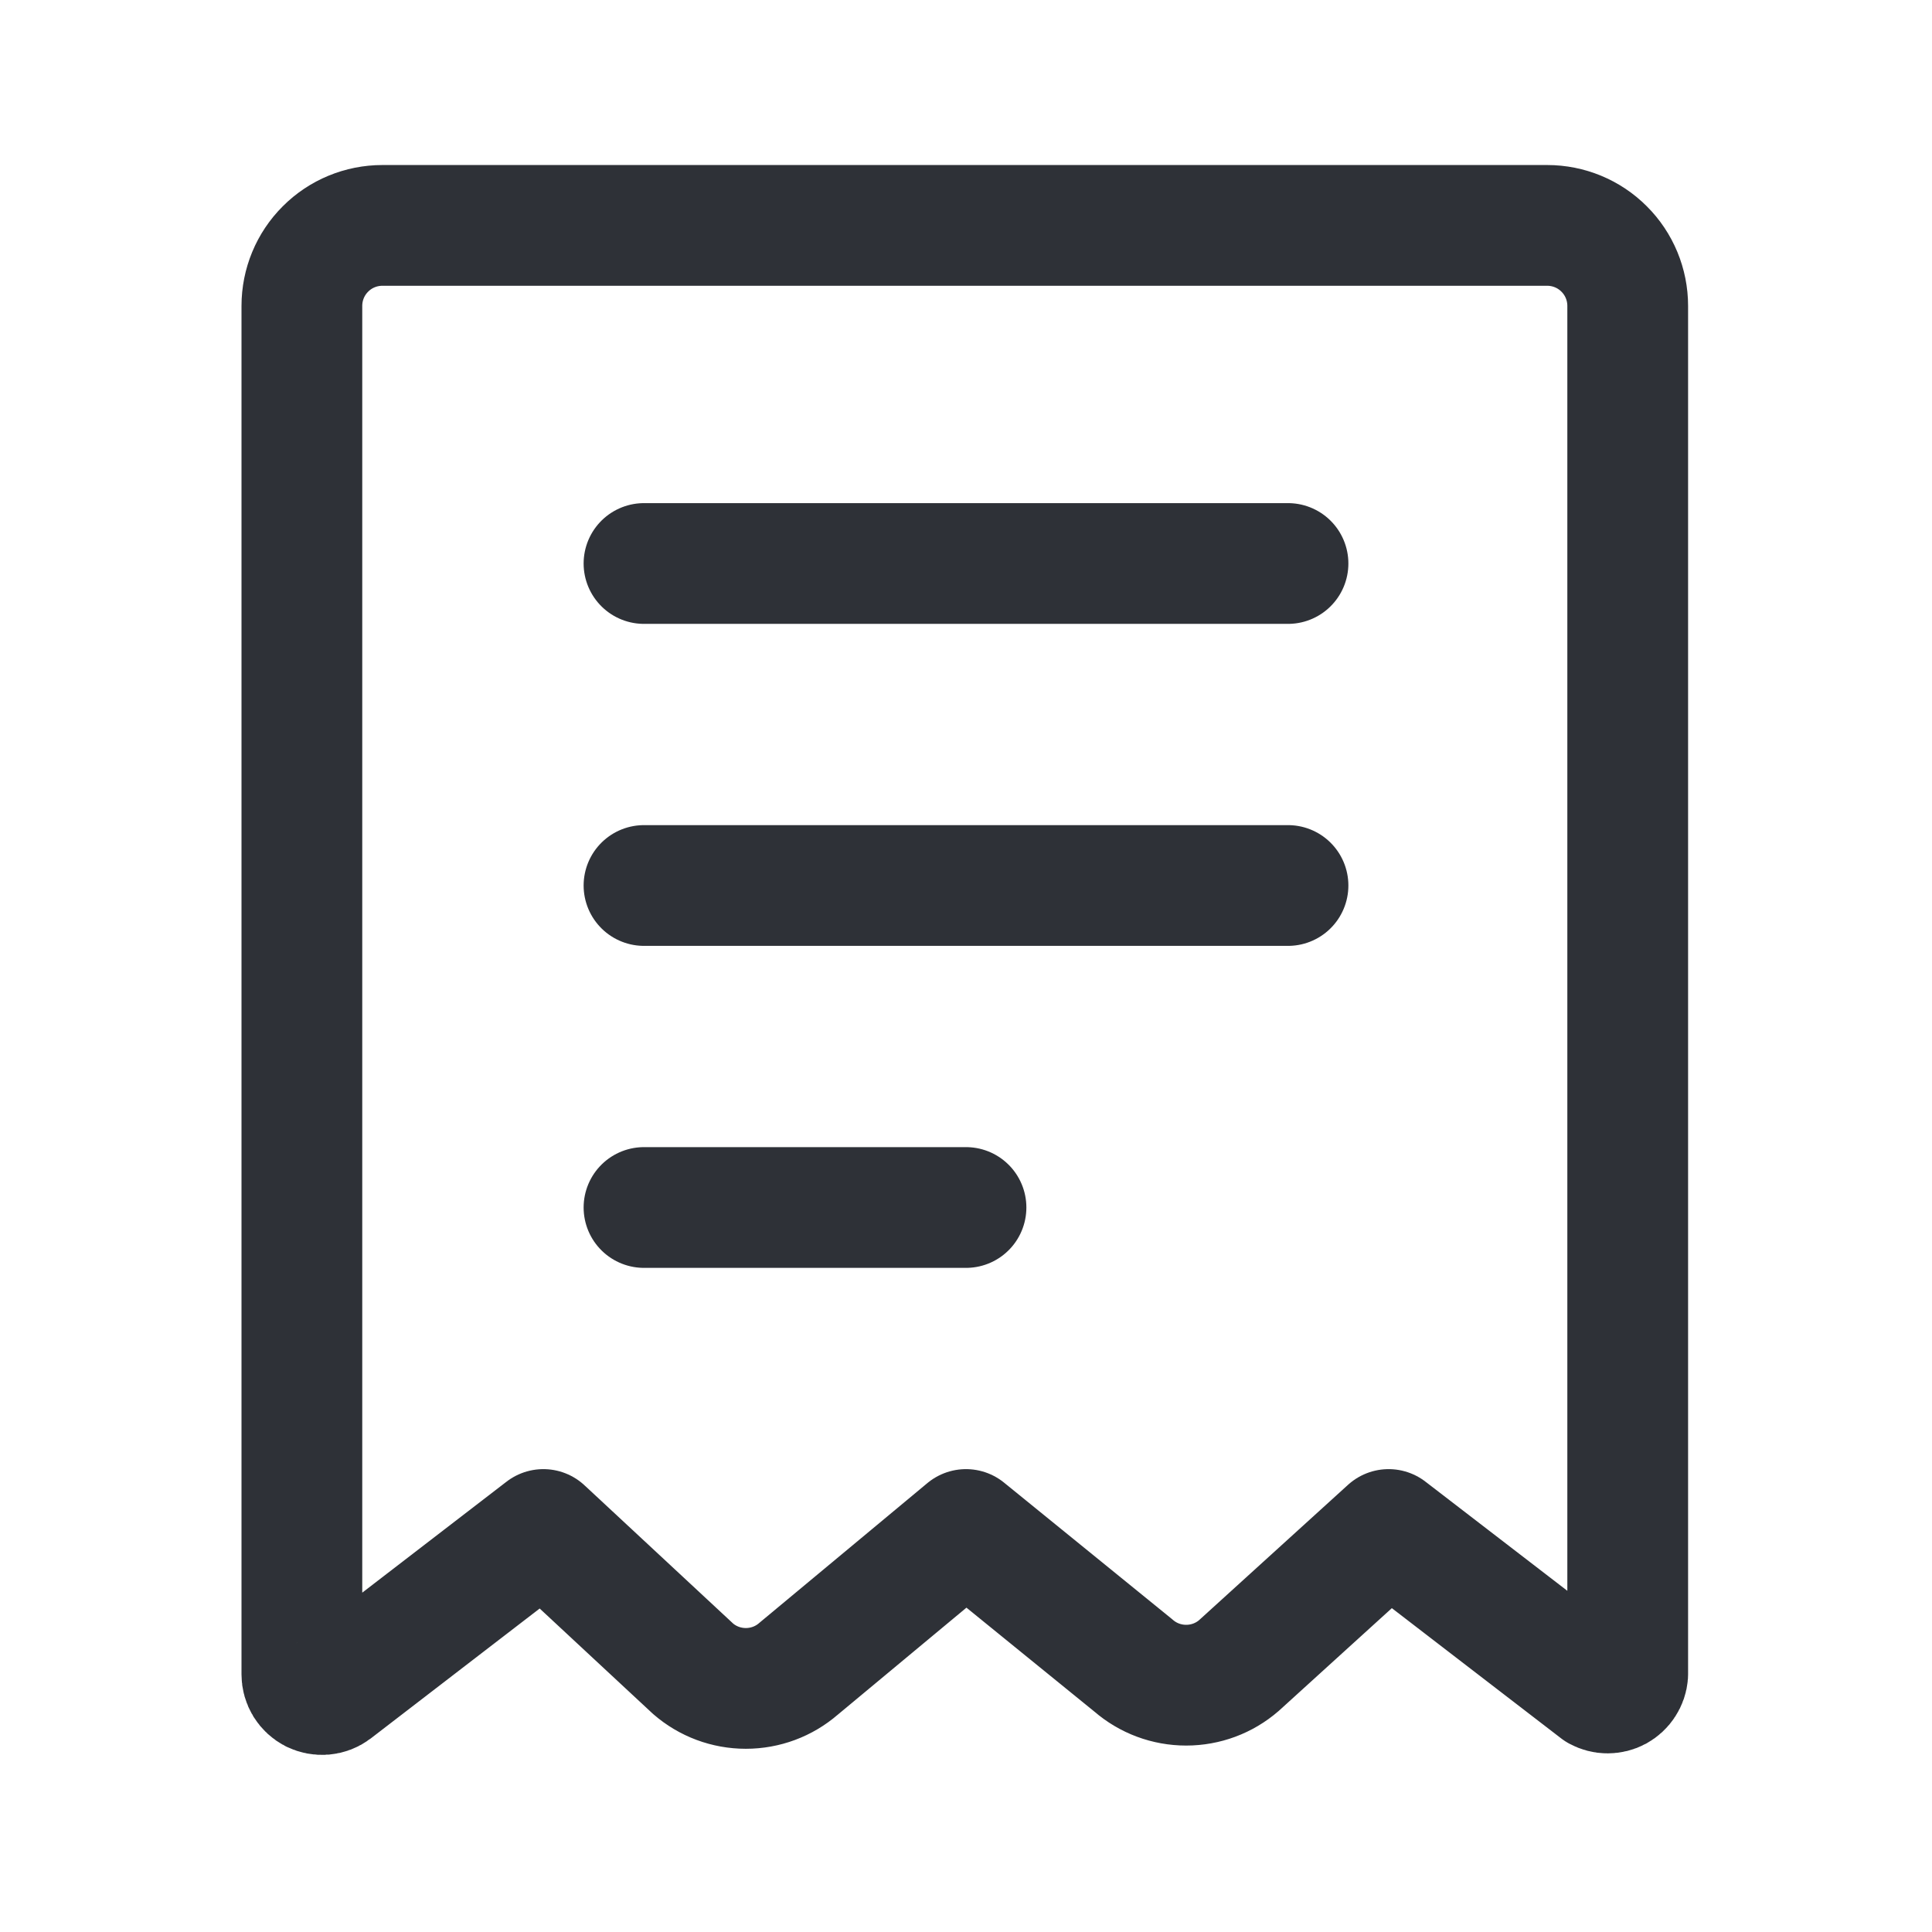
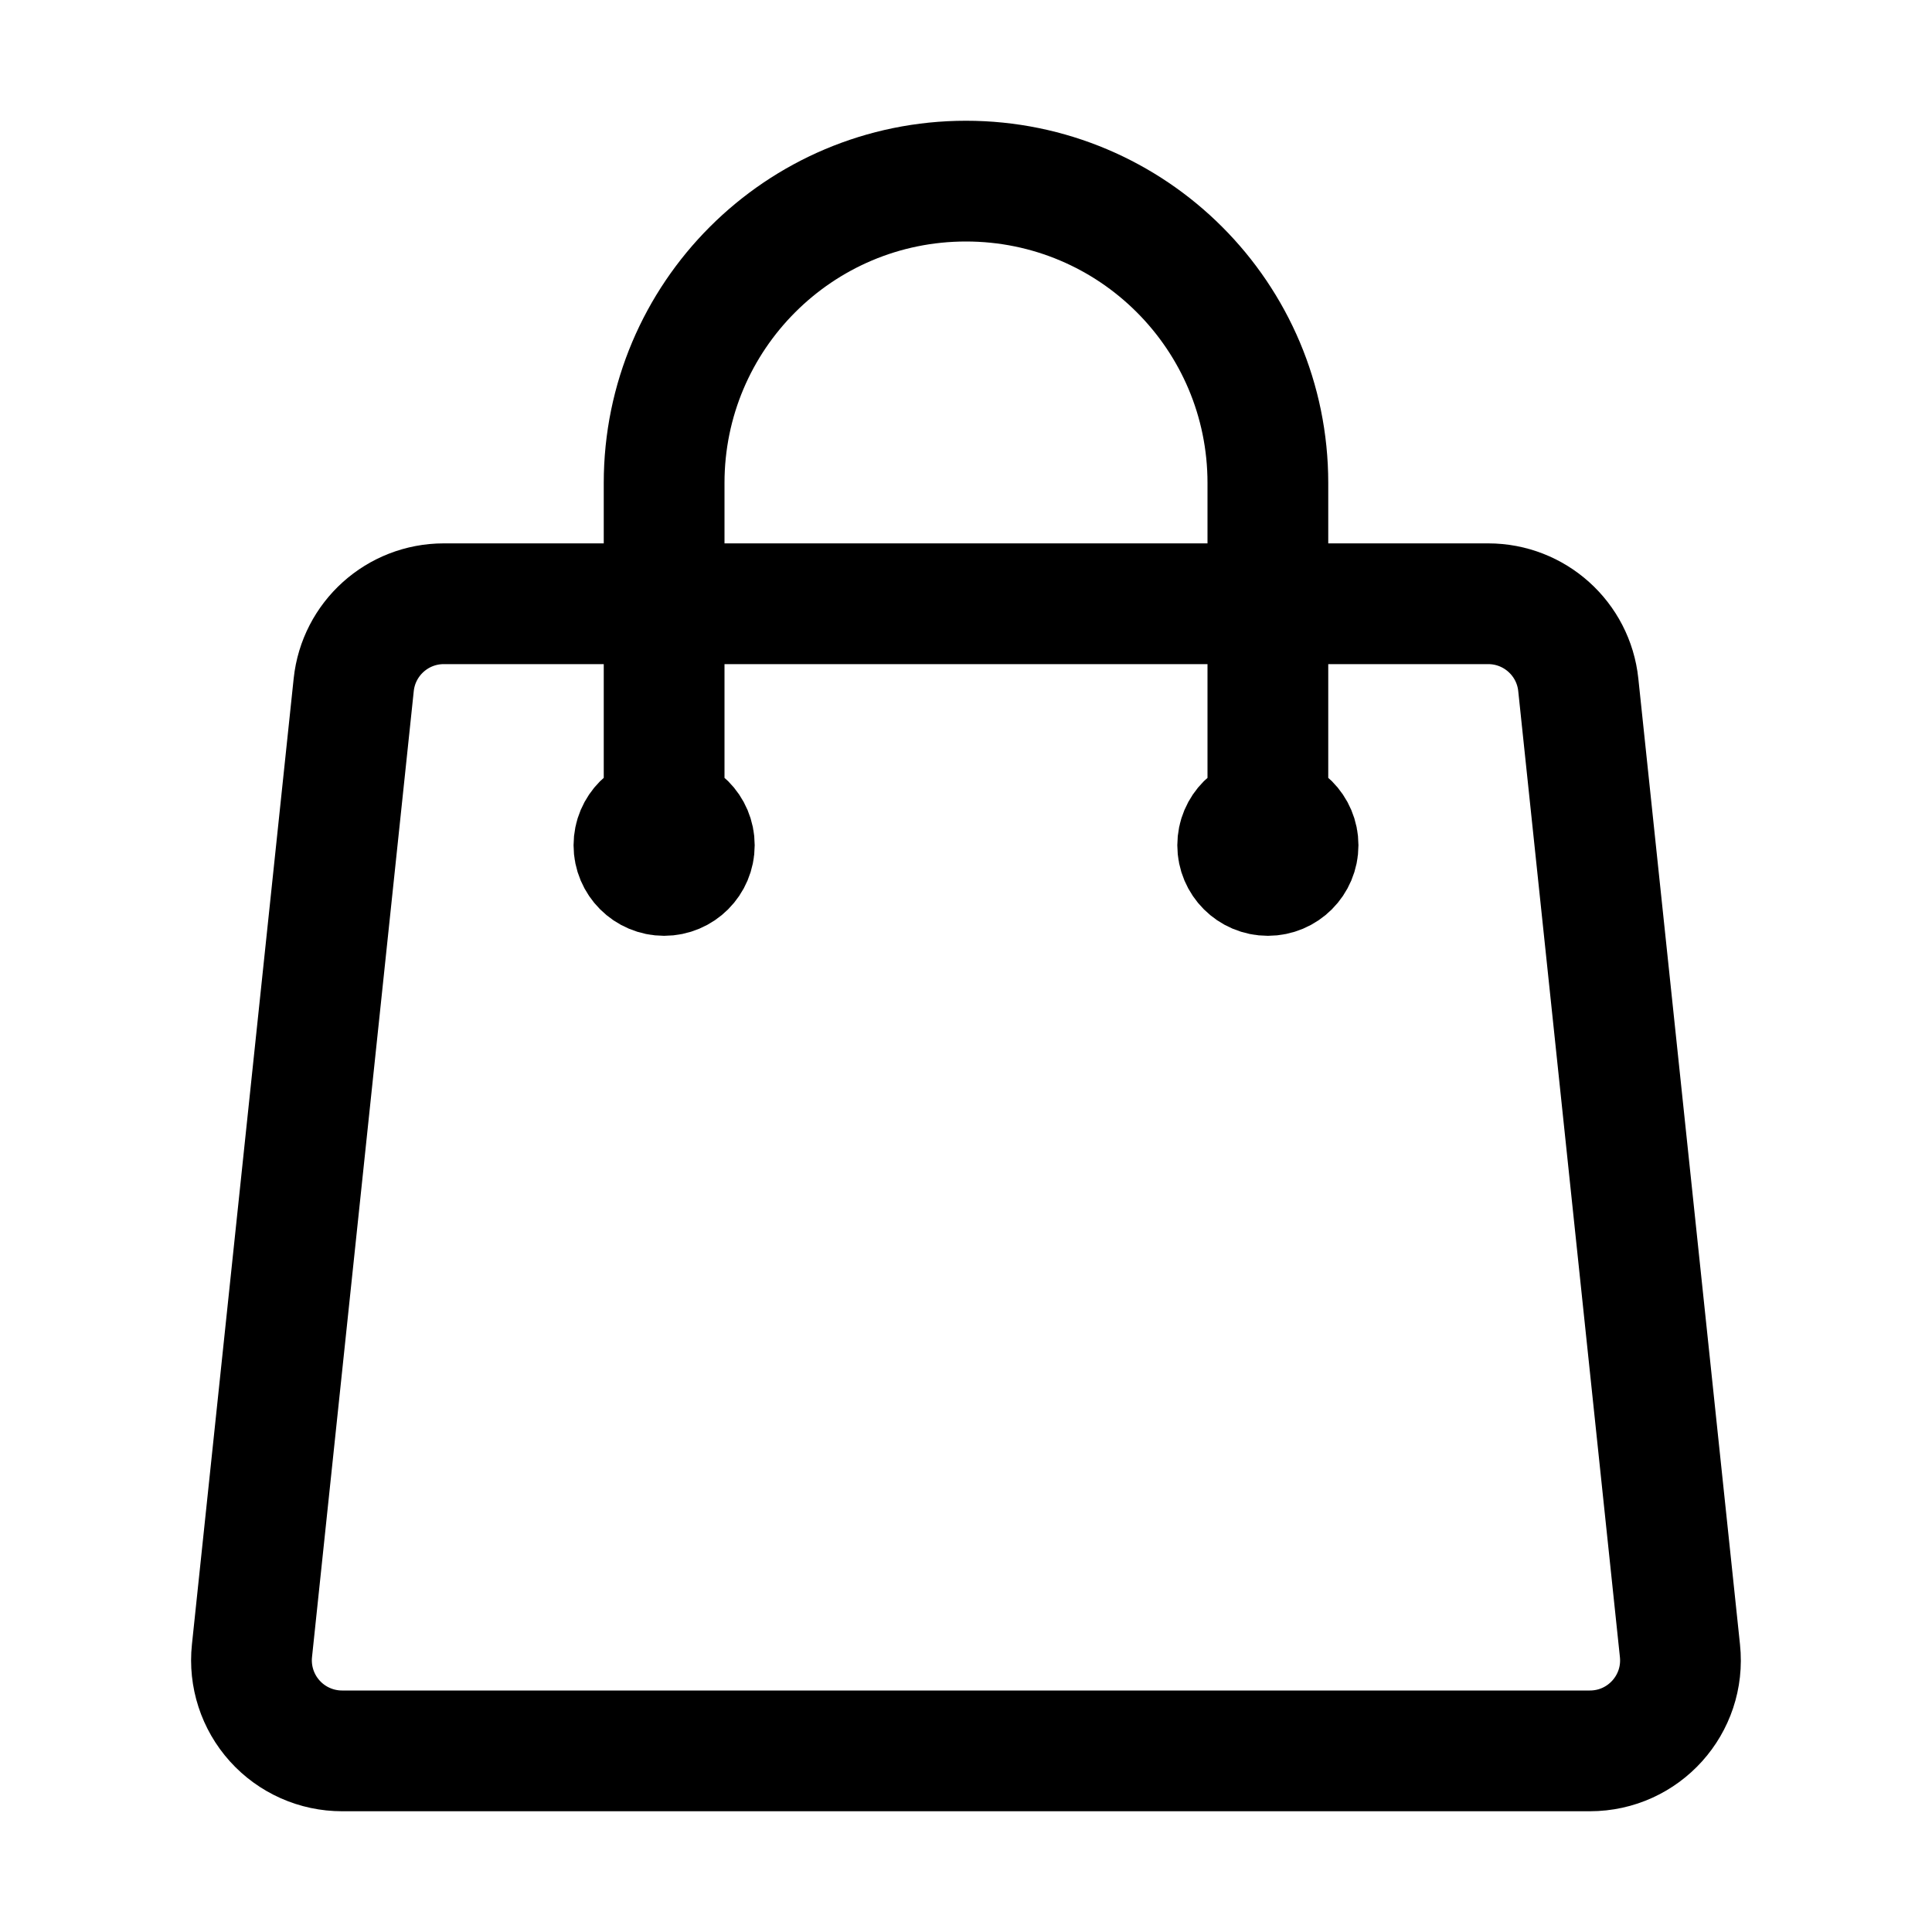
- <svg xmlns="http://www.w3.org/2000/svg" width="24" height="24" viewBox="0 0 24 24" fill="none">
-   <path d="M8 7H16M8 11H16M8 15H12M19.85 21L17.25 19L15.39 20.69C15.208 20.848 14.976 20.934 14.735 20.934C14.494 20.934 14.262 20.848 14.08 20.69L12 19L9.92 20.73C9.738 20.888 9.506 20.974 9.265 20.974C9.024 20.974 8.792 20.888 8.61 20.73L6.75 19L4.15 21C4.113 21.028 4.069 21.045 4.022 21.049C3.976 21.053 3.93 21.044 3.888 21.024C3.847 21.003 3.812 20.971 3.787 20.931C3.763 20.892 3.75 20.846 3.75 20.8V3.8C3.75 3.535 3.855 3.28 4.043 3.093C4.23 2.905 4.485 2.8 4.75 2.8H19.22C19.485 2.8 19.74 2.905 19.927 3.093C20.115 3.28 20.22 3.535 20.22 3.8V20.8C20.217 20.842 20.203 20.882 20.18 20.917C20.158 20.952 20.126 20.981 20.09 21.001C20.053 21.021 20.012 21.031 19.97 21.031C19.928 21.031 19.887 21.02 19.85 21Z" stroke="#2E3137" stroke-width="1.5" stroke-linecap="round" stroke-linejoin="round" />
+ <svg xmlns="http://www.w3.org/2000/svg" fill="none" viewBox="0 0 24 24" stroke-width="1.5" stroke="currentColor" class="size-6">
+   <path stroke-linecap="round" stroke-linejoin="round" d="M15.75 10.5V6a3.75 3.75 0 1 0-7.5 0v4.5m11.356-1.993 1.263 12c.07.665-.45 1.243-1.119 1.243H4.25a1.125 1.125 0 0 1-1.12-1.243l1.264-12A1.125 1.125 0 0 1 5.513 7.5h12.974c.576 0 1.059.435 1.119 1.007ZM8.625 10.5a.375.375 0 1 1-.75 0 .375.375 0 0 1 .75 0Zm7.5 0a.375.375 0 1 1-.75 0 .375.375 0 0 1 .75 0Z" />
</svg>
